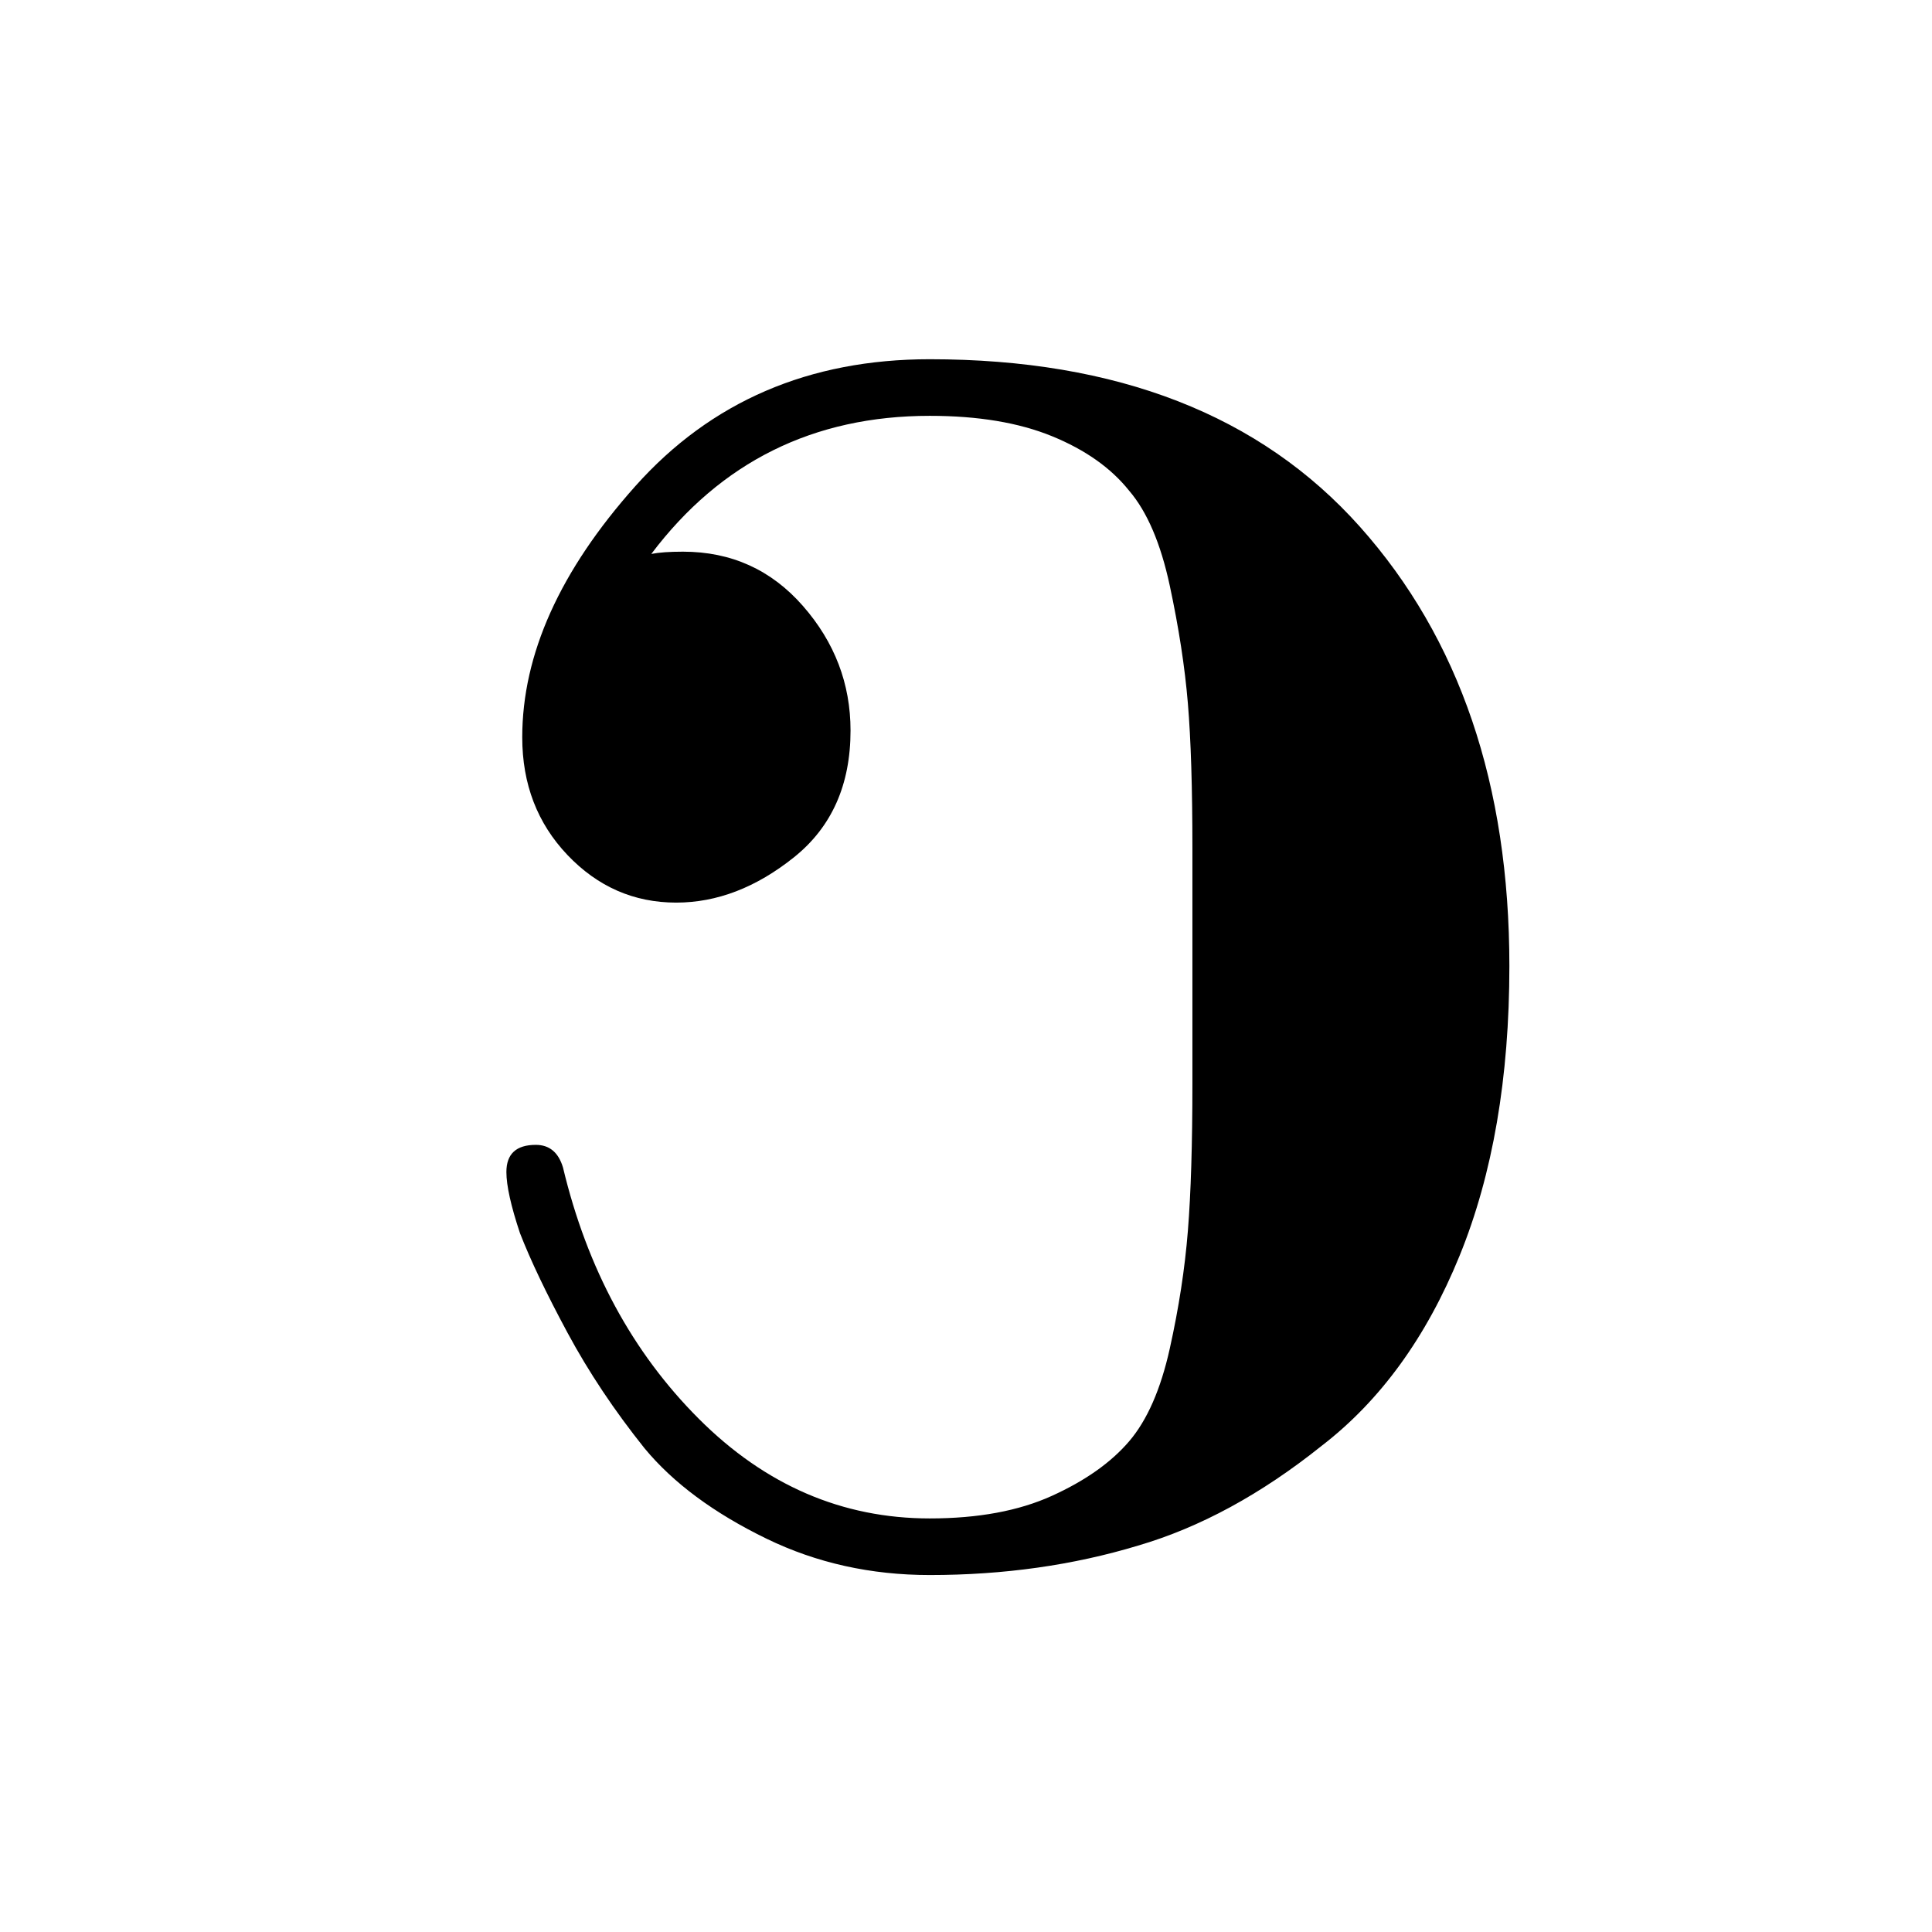
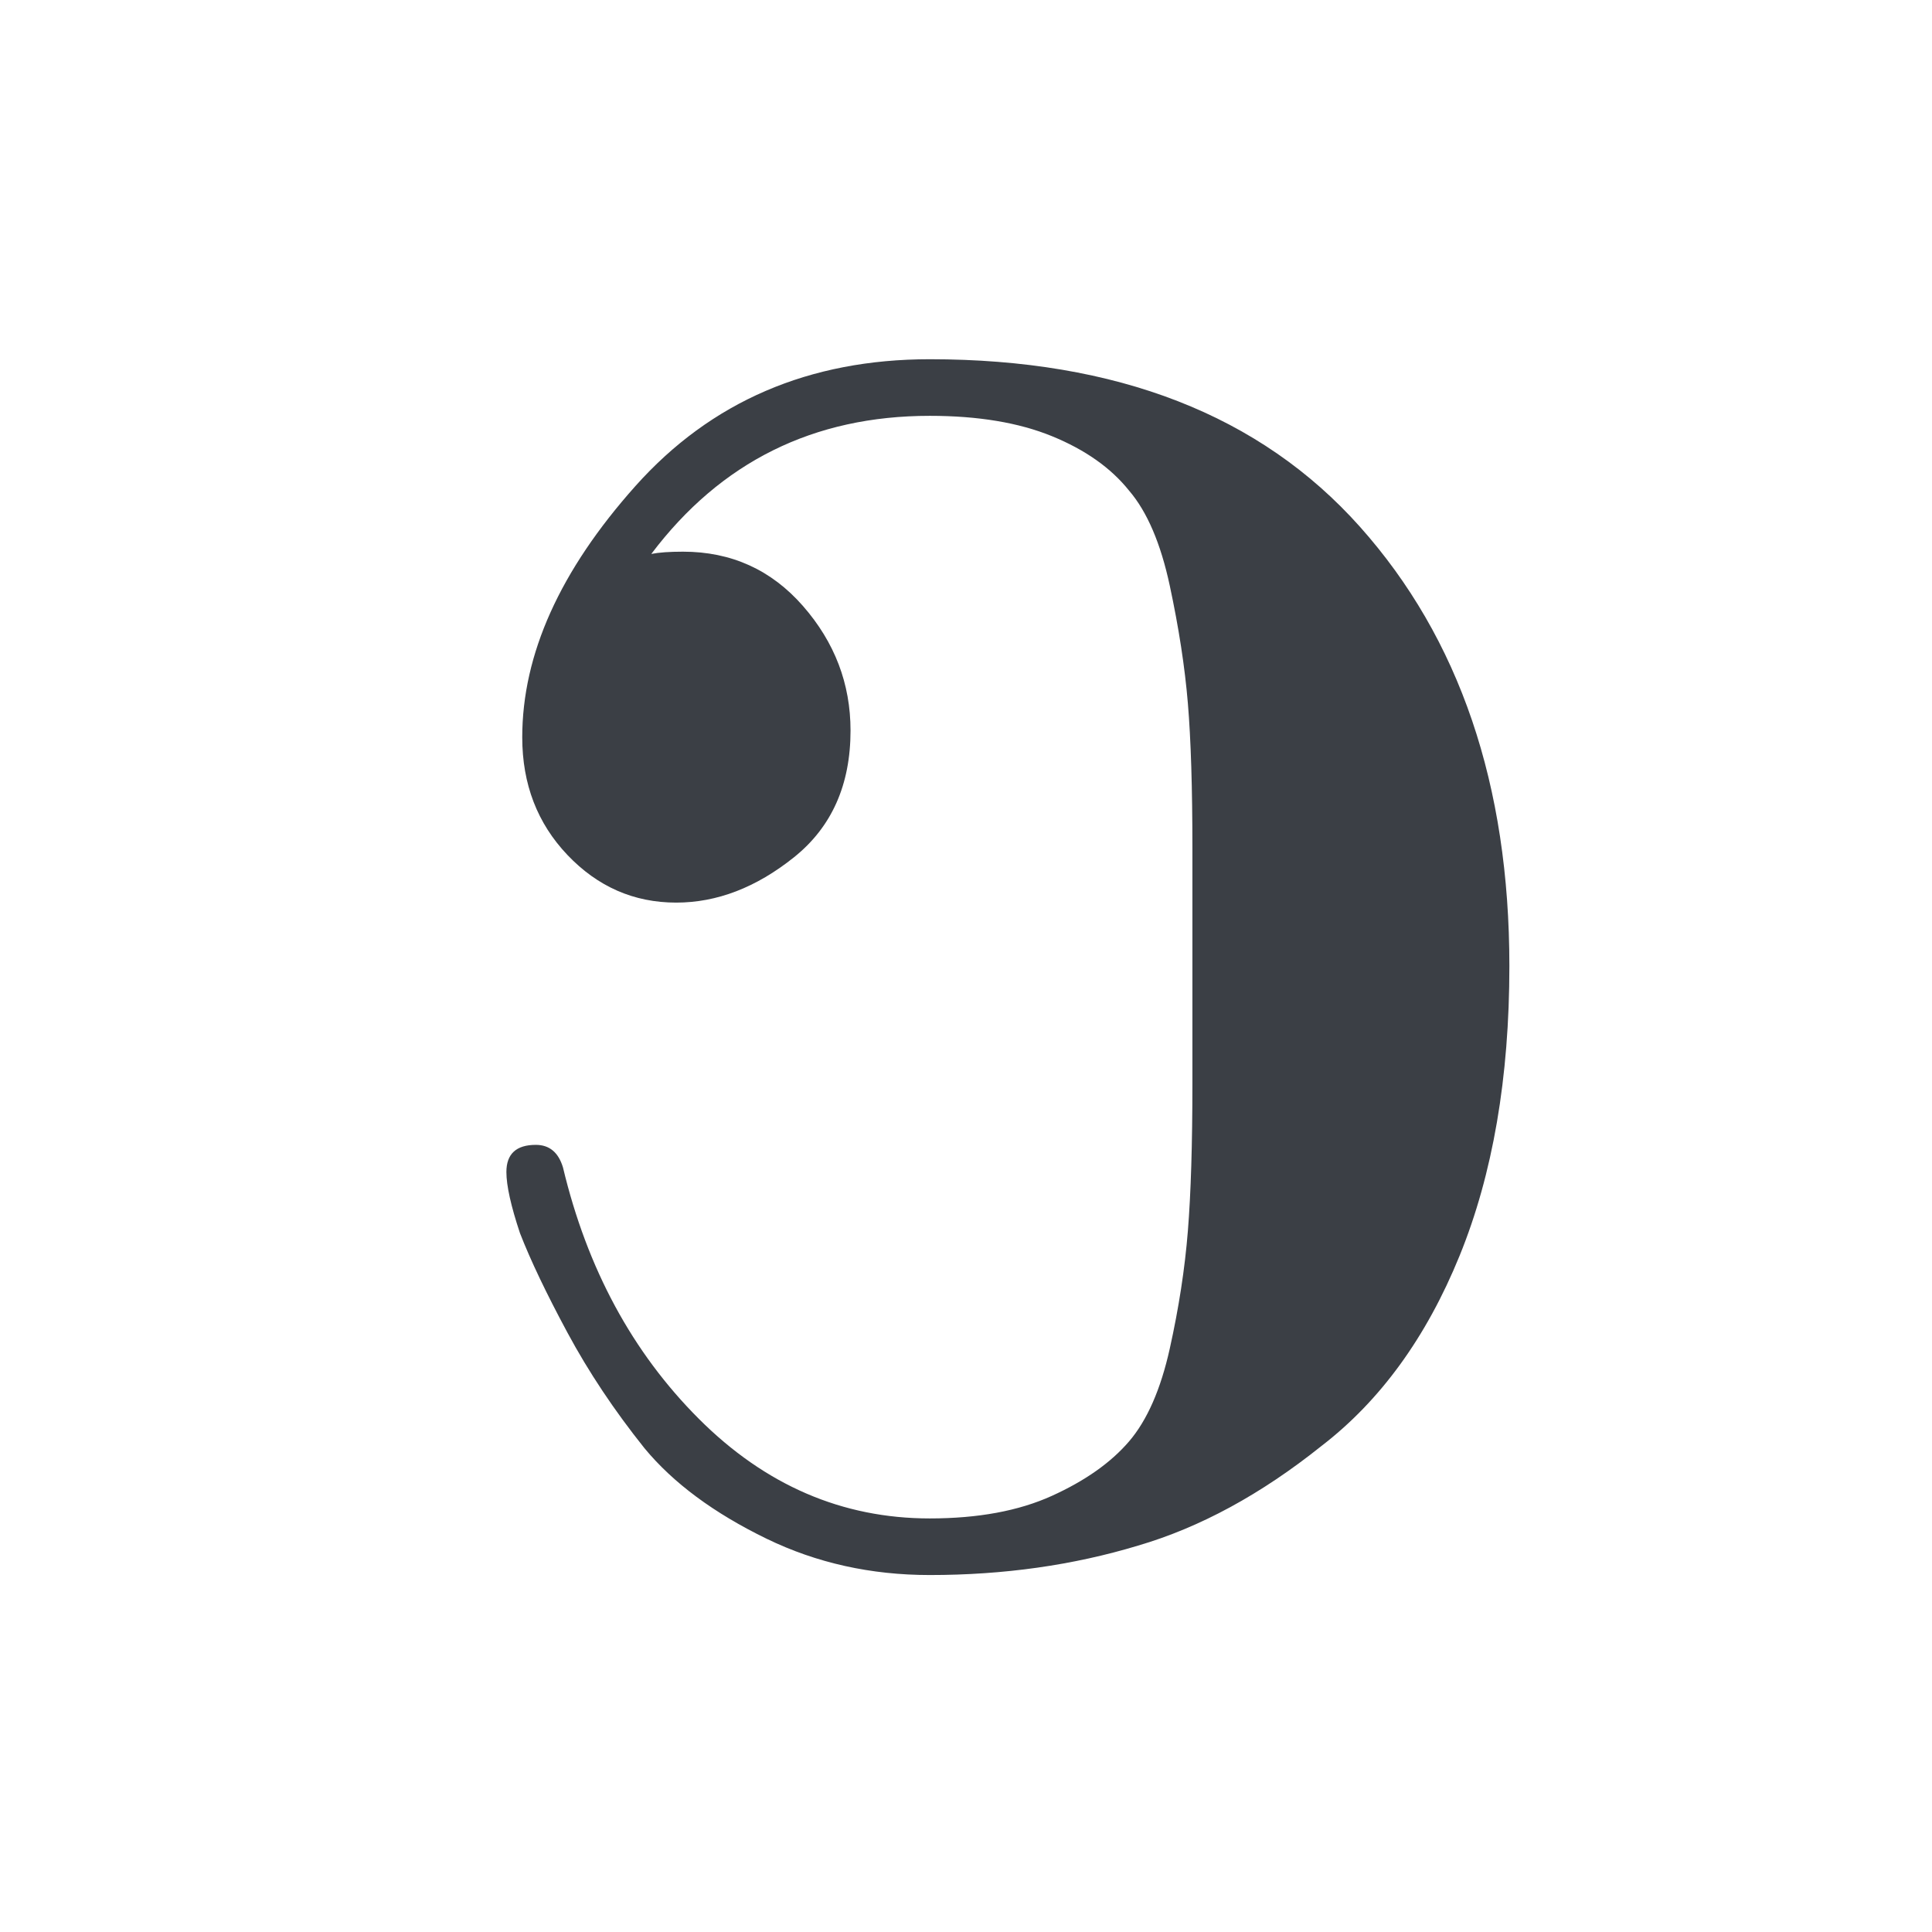
<svg xmlns="http://www.w3.org/2000/svg" width="128" height="128" id="svg2" version="1.1">
  <defs id="defs4" />
  <g id="layer1" transform="translate(0,-924.3622)">
    <g id="g4132" transform="matrix(0.15,0,0,-0.15,34.75,988.3622)">
-       <path id="path4134" d="m 67,28 q -28,0 -48,21 -20,21 -20,52 0,55 50,111 50,56 130,56 124,0 190,-74 66,-74 66,-194 0,-74 -22,-128 -22,-54 -61,-84 -40,-32 -81,-44 -43,-13 -92,-13 -39,0 -72,16 -35,17 -54,40 -20,25 -34,51 -14,26 -21,44 -6,18 -6,27 0,12 13,12 9,0 12,-10 16,-67 60,-111 44,-44 102,-44 32,0 54,10 22,10 34,24 12,14 18,41 6,27 8,52 2,25 2,65 V 0 52 q 0,40 -2,64 -2,24 -8,52 -6,28 -18,42 -12,15 -34,24 -22,9 -54,9 -77,0 -123,-61 5,1 14,1 32,0 53,-24 21,-24 21,-55 Q 144,68 119,48 94,28 67,28 z" style="fill:currentColor" />
+       <path id="path4134" d="m 67,28 q -28,0 -48,21 -20,21 -20,52 0,55 50,111 50,56 130,56 124,0 190,-74 66,-74 66,-194 0,-74 -22,-128 -22,-54 -61,-84 -40,-32 -81,-44 -43,-13 -92,-13 -39,0 -72,16 -35,17 -54,40 -20,25 -34,51 -14,26 -21,44 -6,18 -6,27 0,12 13,12 9,0 12,-10 16,-67 60,-111 44,-44 102,-44 32,0 54,10 22,10 34,24 12,14 18,41 6,27 8,52 2,25 2,65 V 0 52 q 0,40 -2,64 -2,24 -8,52 -6,28 -18,42 -12,15 -34,24 -22,9 -54,9 -77,0 -123,-61 5,1 14,1 32,0 53,-24 21,-24 21,-55 Q 144,68 119,48 94,28 67,28 z" style="fill:#3b3f45" />
    </g>
  </g>
</svg>
